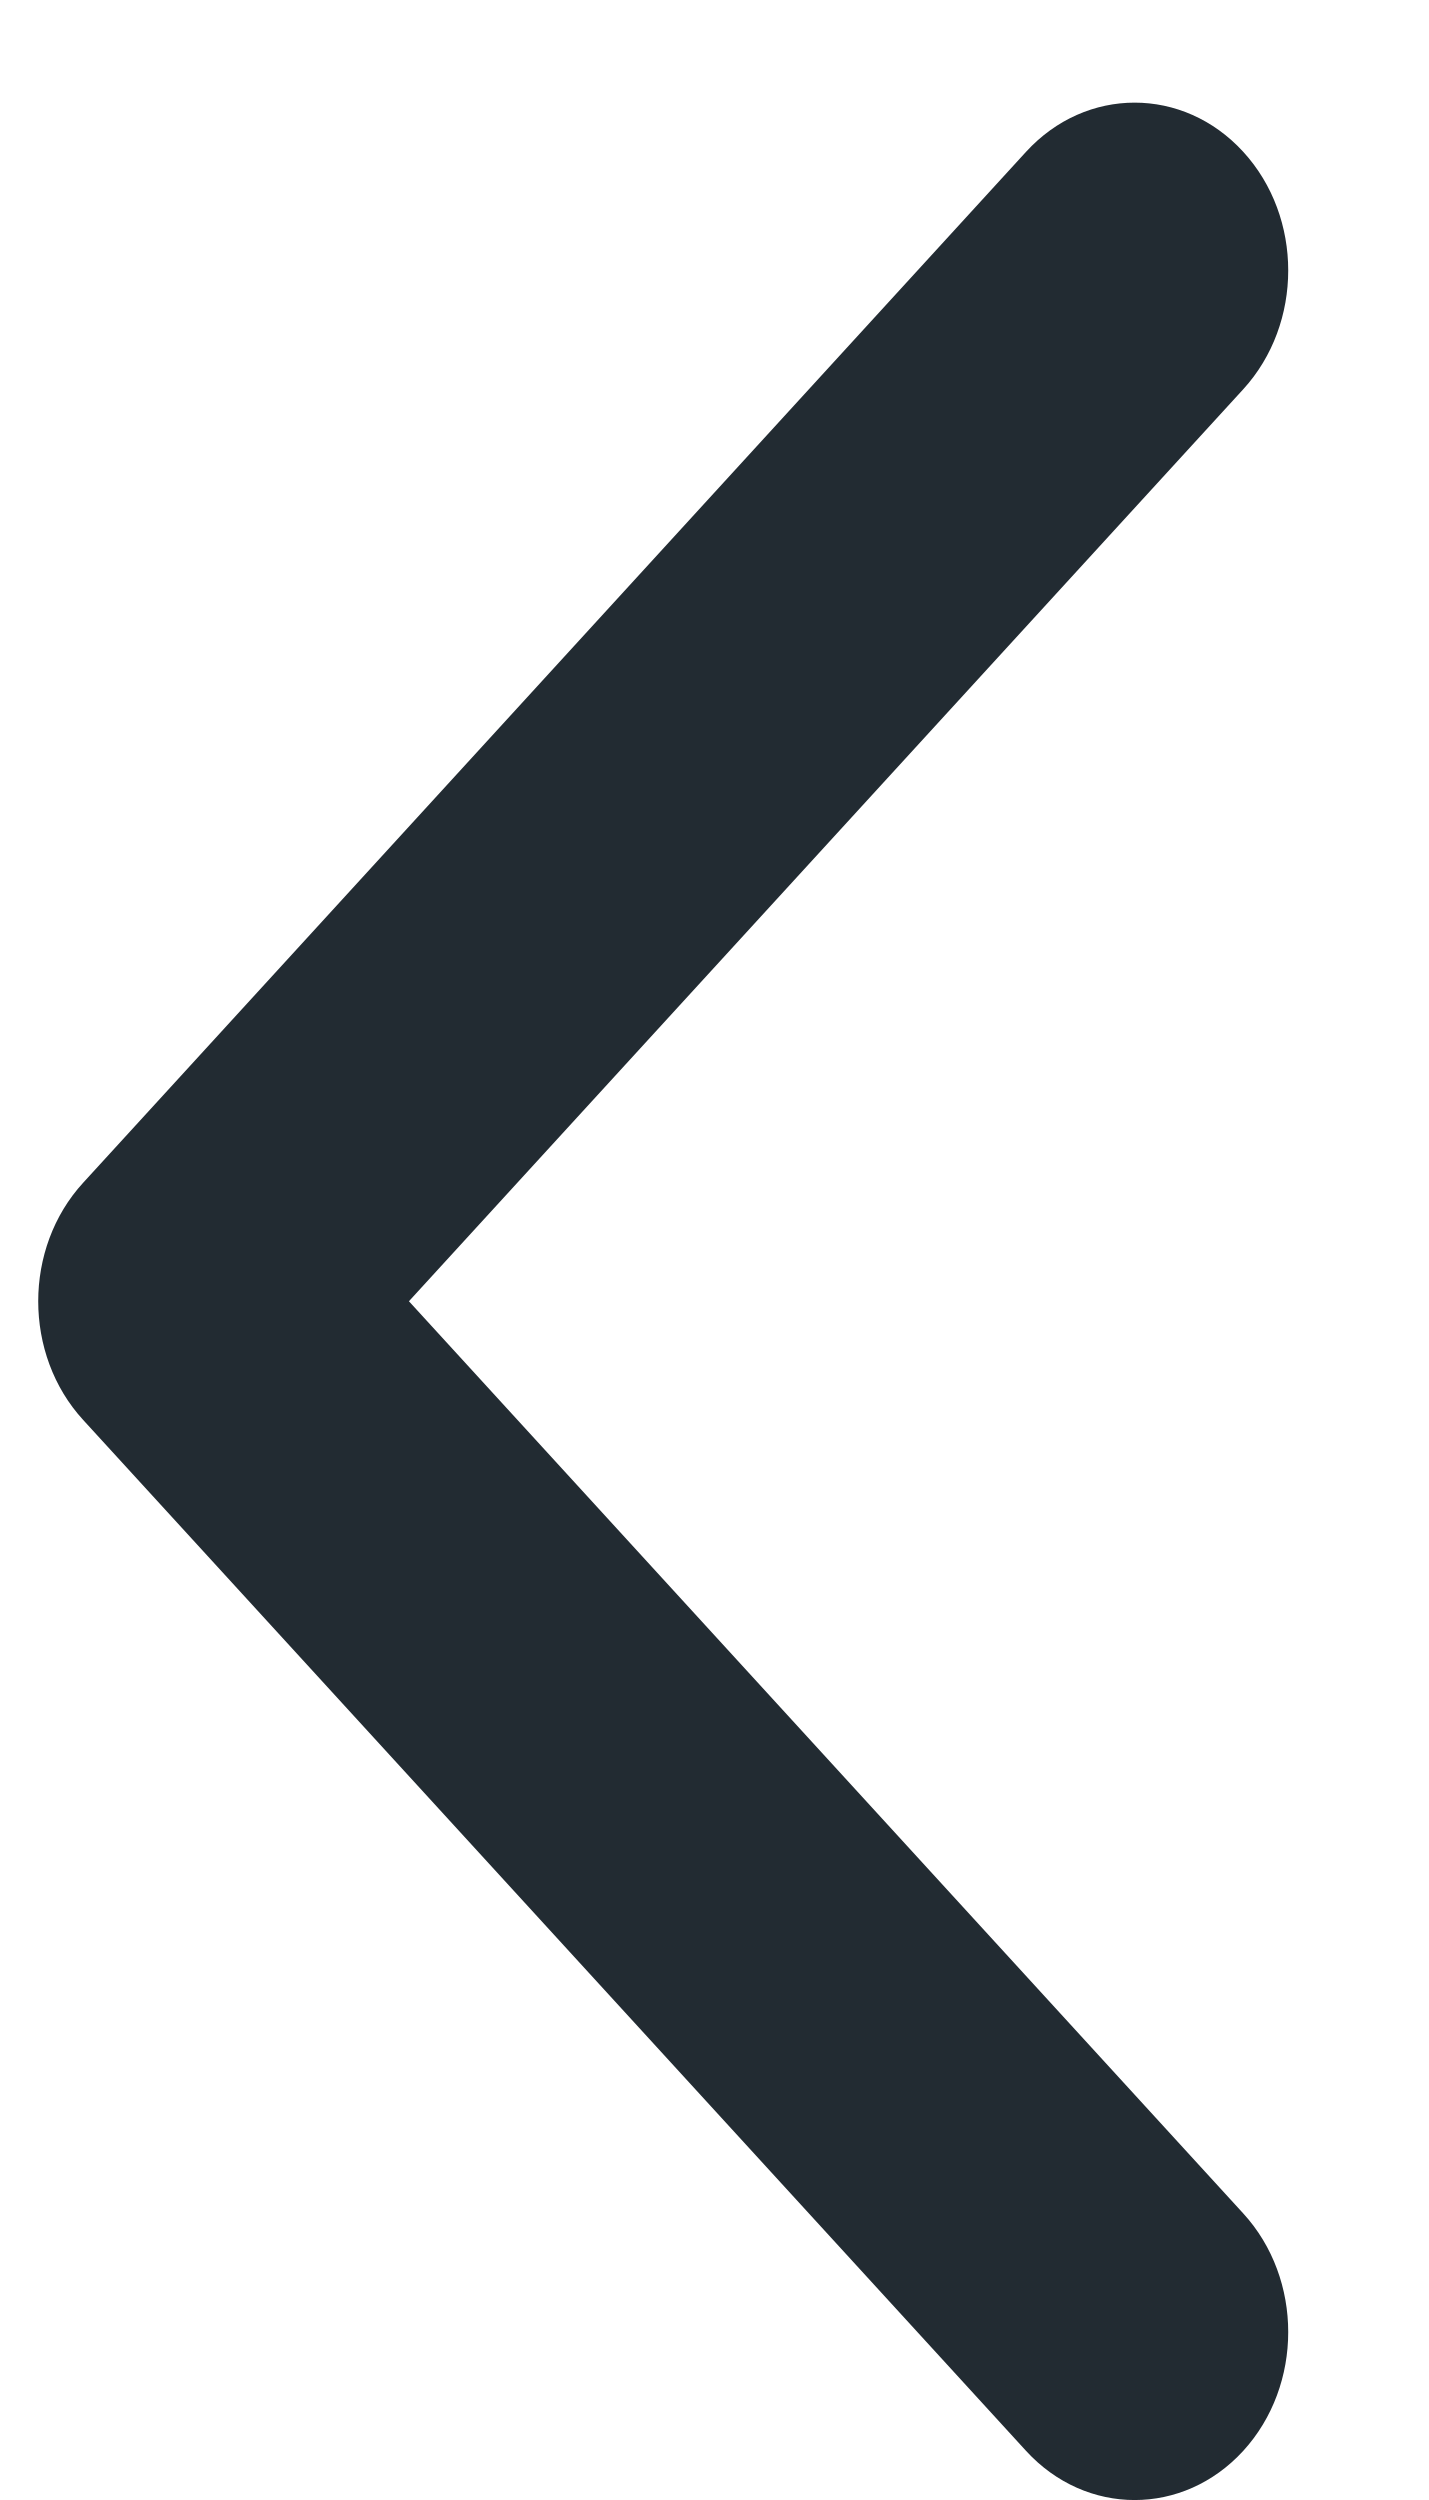
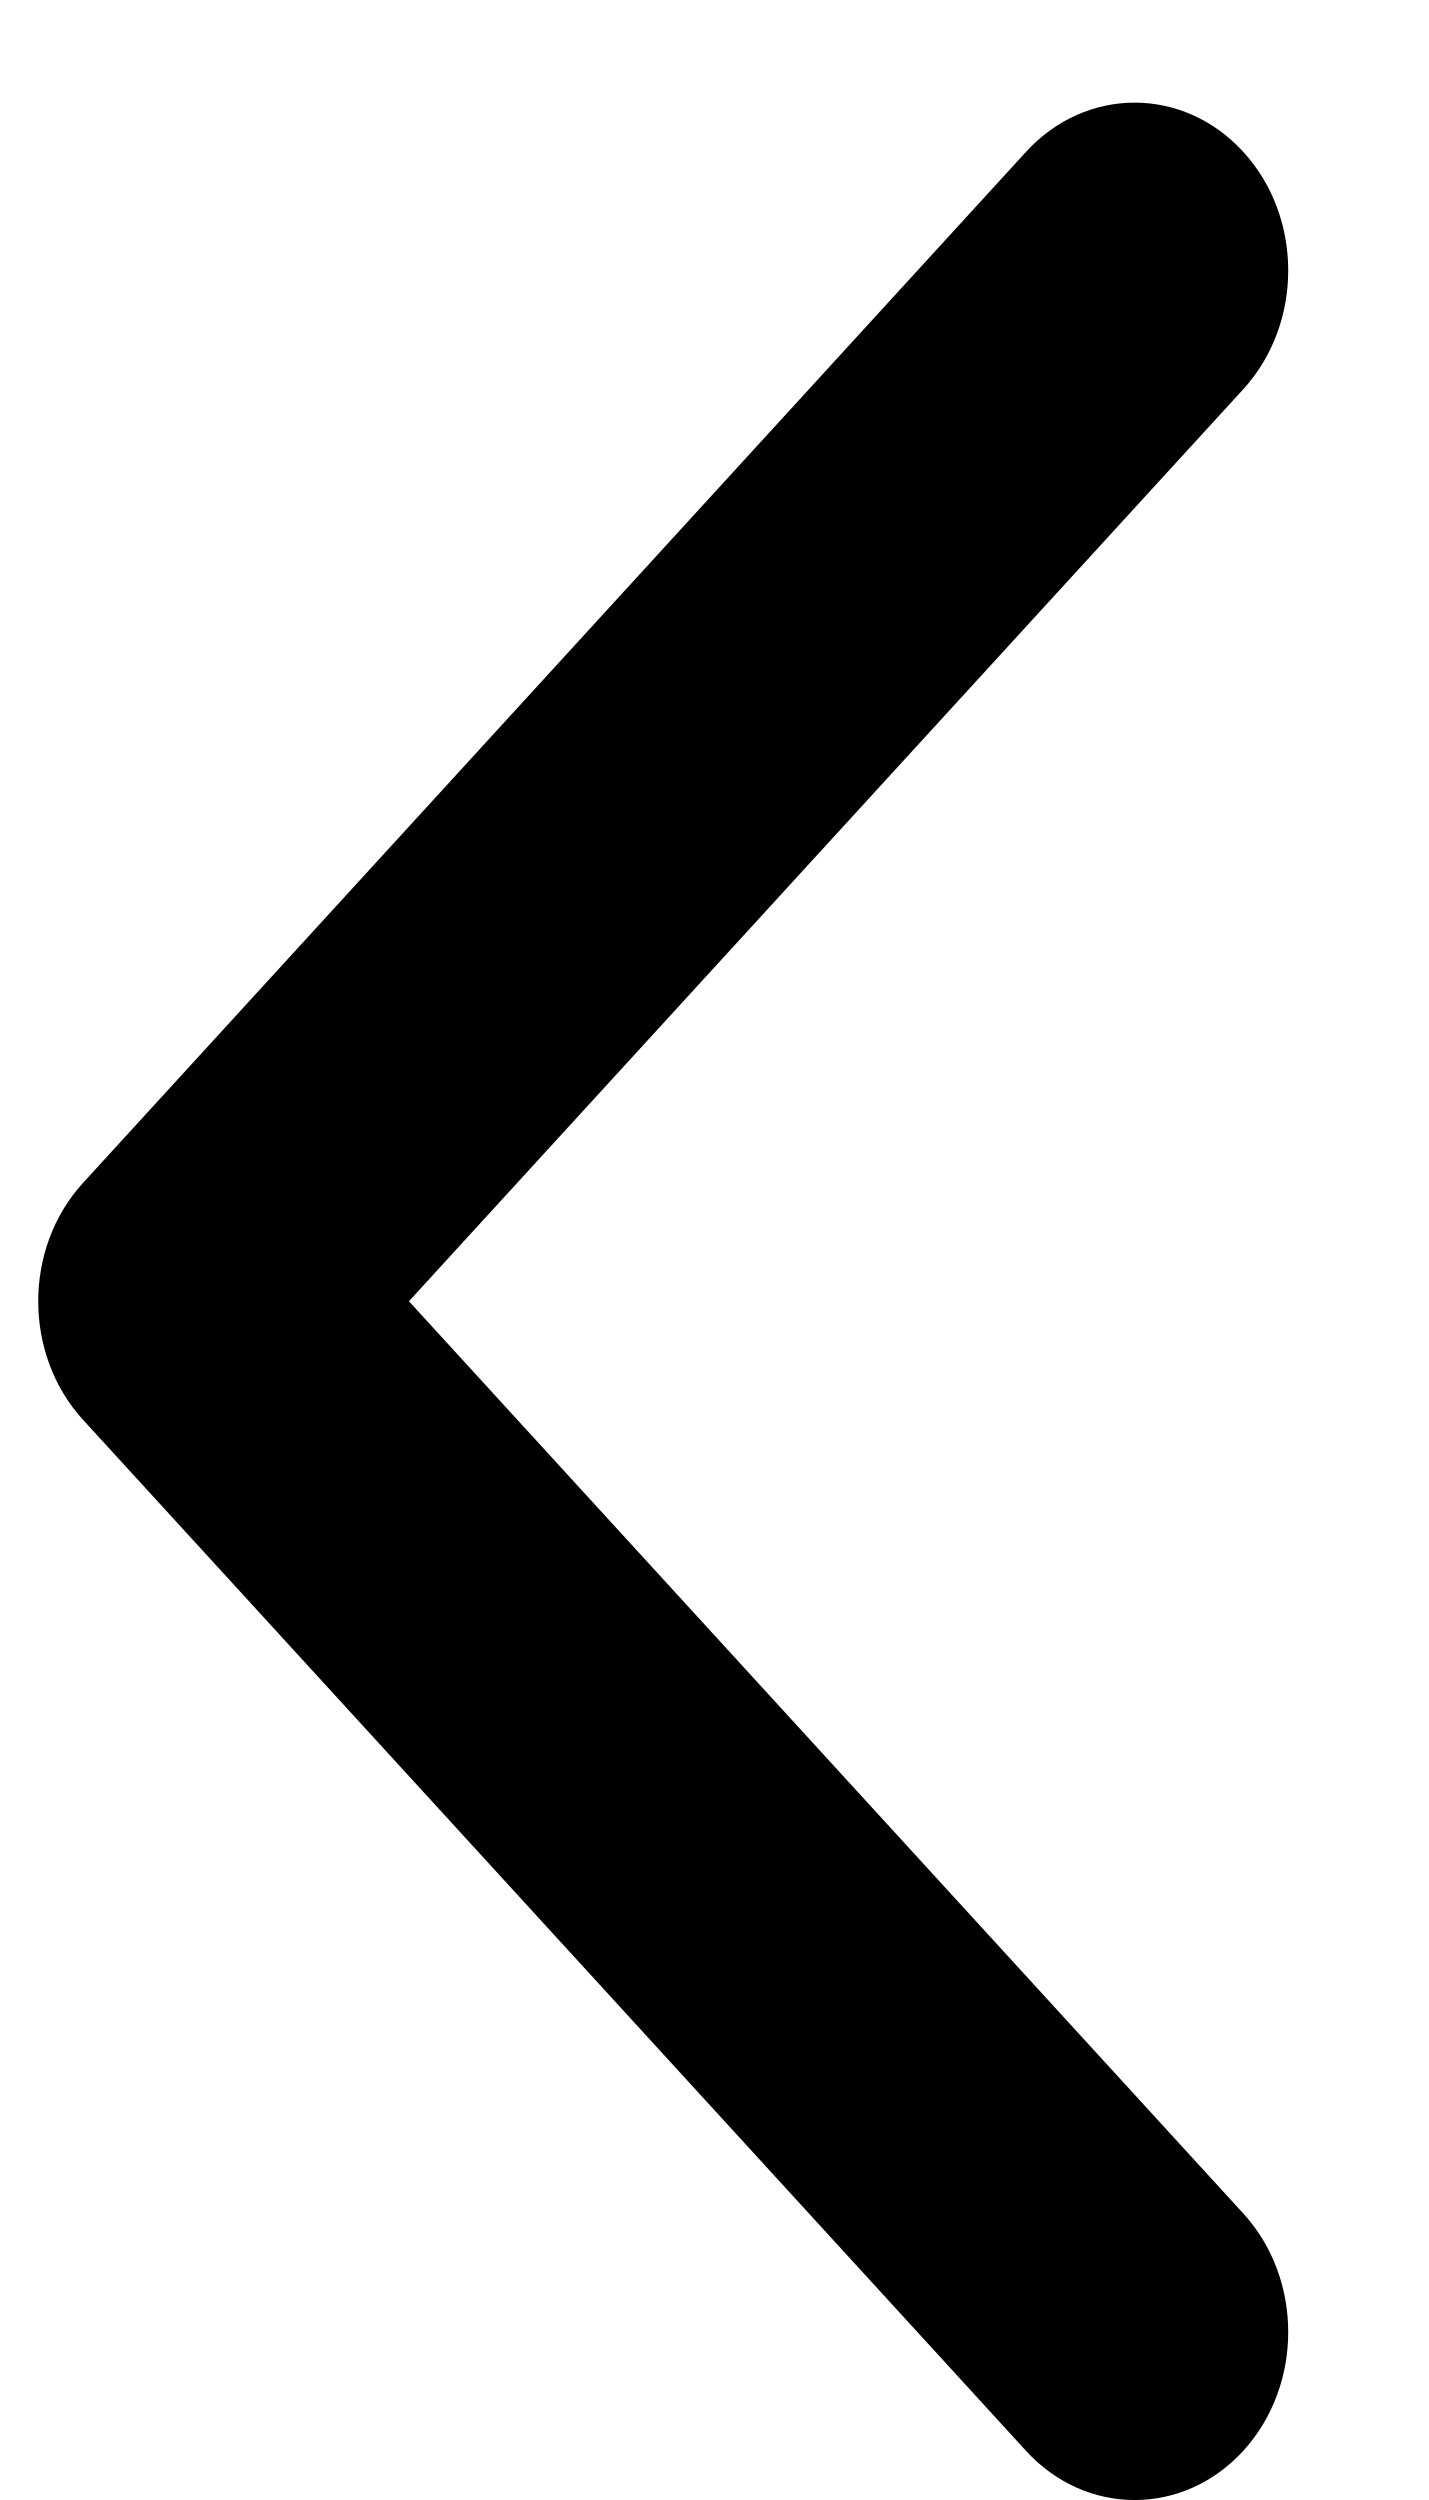
- <svg xmlns="http://www.w3.org/2000/svg" width="8" height="14" viewBox="0 0 8 14" fill="none">
-   <path d="M0.214 7.287C0.214 7.528 0.298 7.769 0.466 7.952L5.746 13.725C6.082 14.092 6.626 14.092 6.962 13.725C7.298 13.357 7.298 12.762 6.962 12.395L2.29 7.287L6.962 2.18C7.298 1.812 7.298 1.217 6.962 0.85C6.626 0.483 6.082 0.483 5.746 0.85L0.466 6.623C0.298 6.806 0.214 7.047 0.214 7.287Z" fill="#222B32" />
+ <svg xmlns="http://www.w3.org/2000/svg" width="8" height="14" viewBox="0 0 8 14">
+   <path d="M0.214 7.287C0.214 7.528 0.298 7.769 0.466 7.952L5.746 13.725C6.082 14.092 6.626 14.092 6.962 13.725C7.298 13.357 7.298 12.762 6.962 12.395L2.29 7.287L6.962 2.18C7.298 1.812 7.298 1.217 6.962 0.85C6.626 0.483 6.082 0.483 5.746 0.85L0.466 6.623C0.298 6.806 0.214 7.047 0.214 7.287Z" />
</svg>
